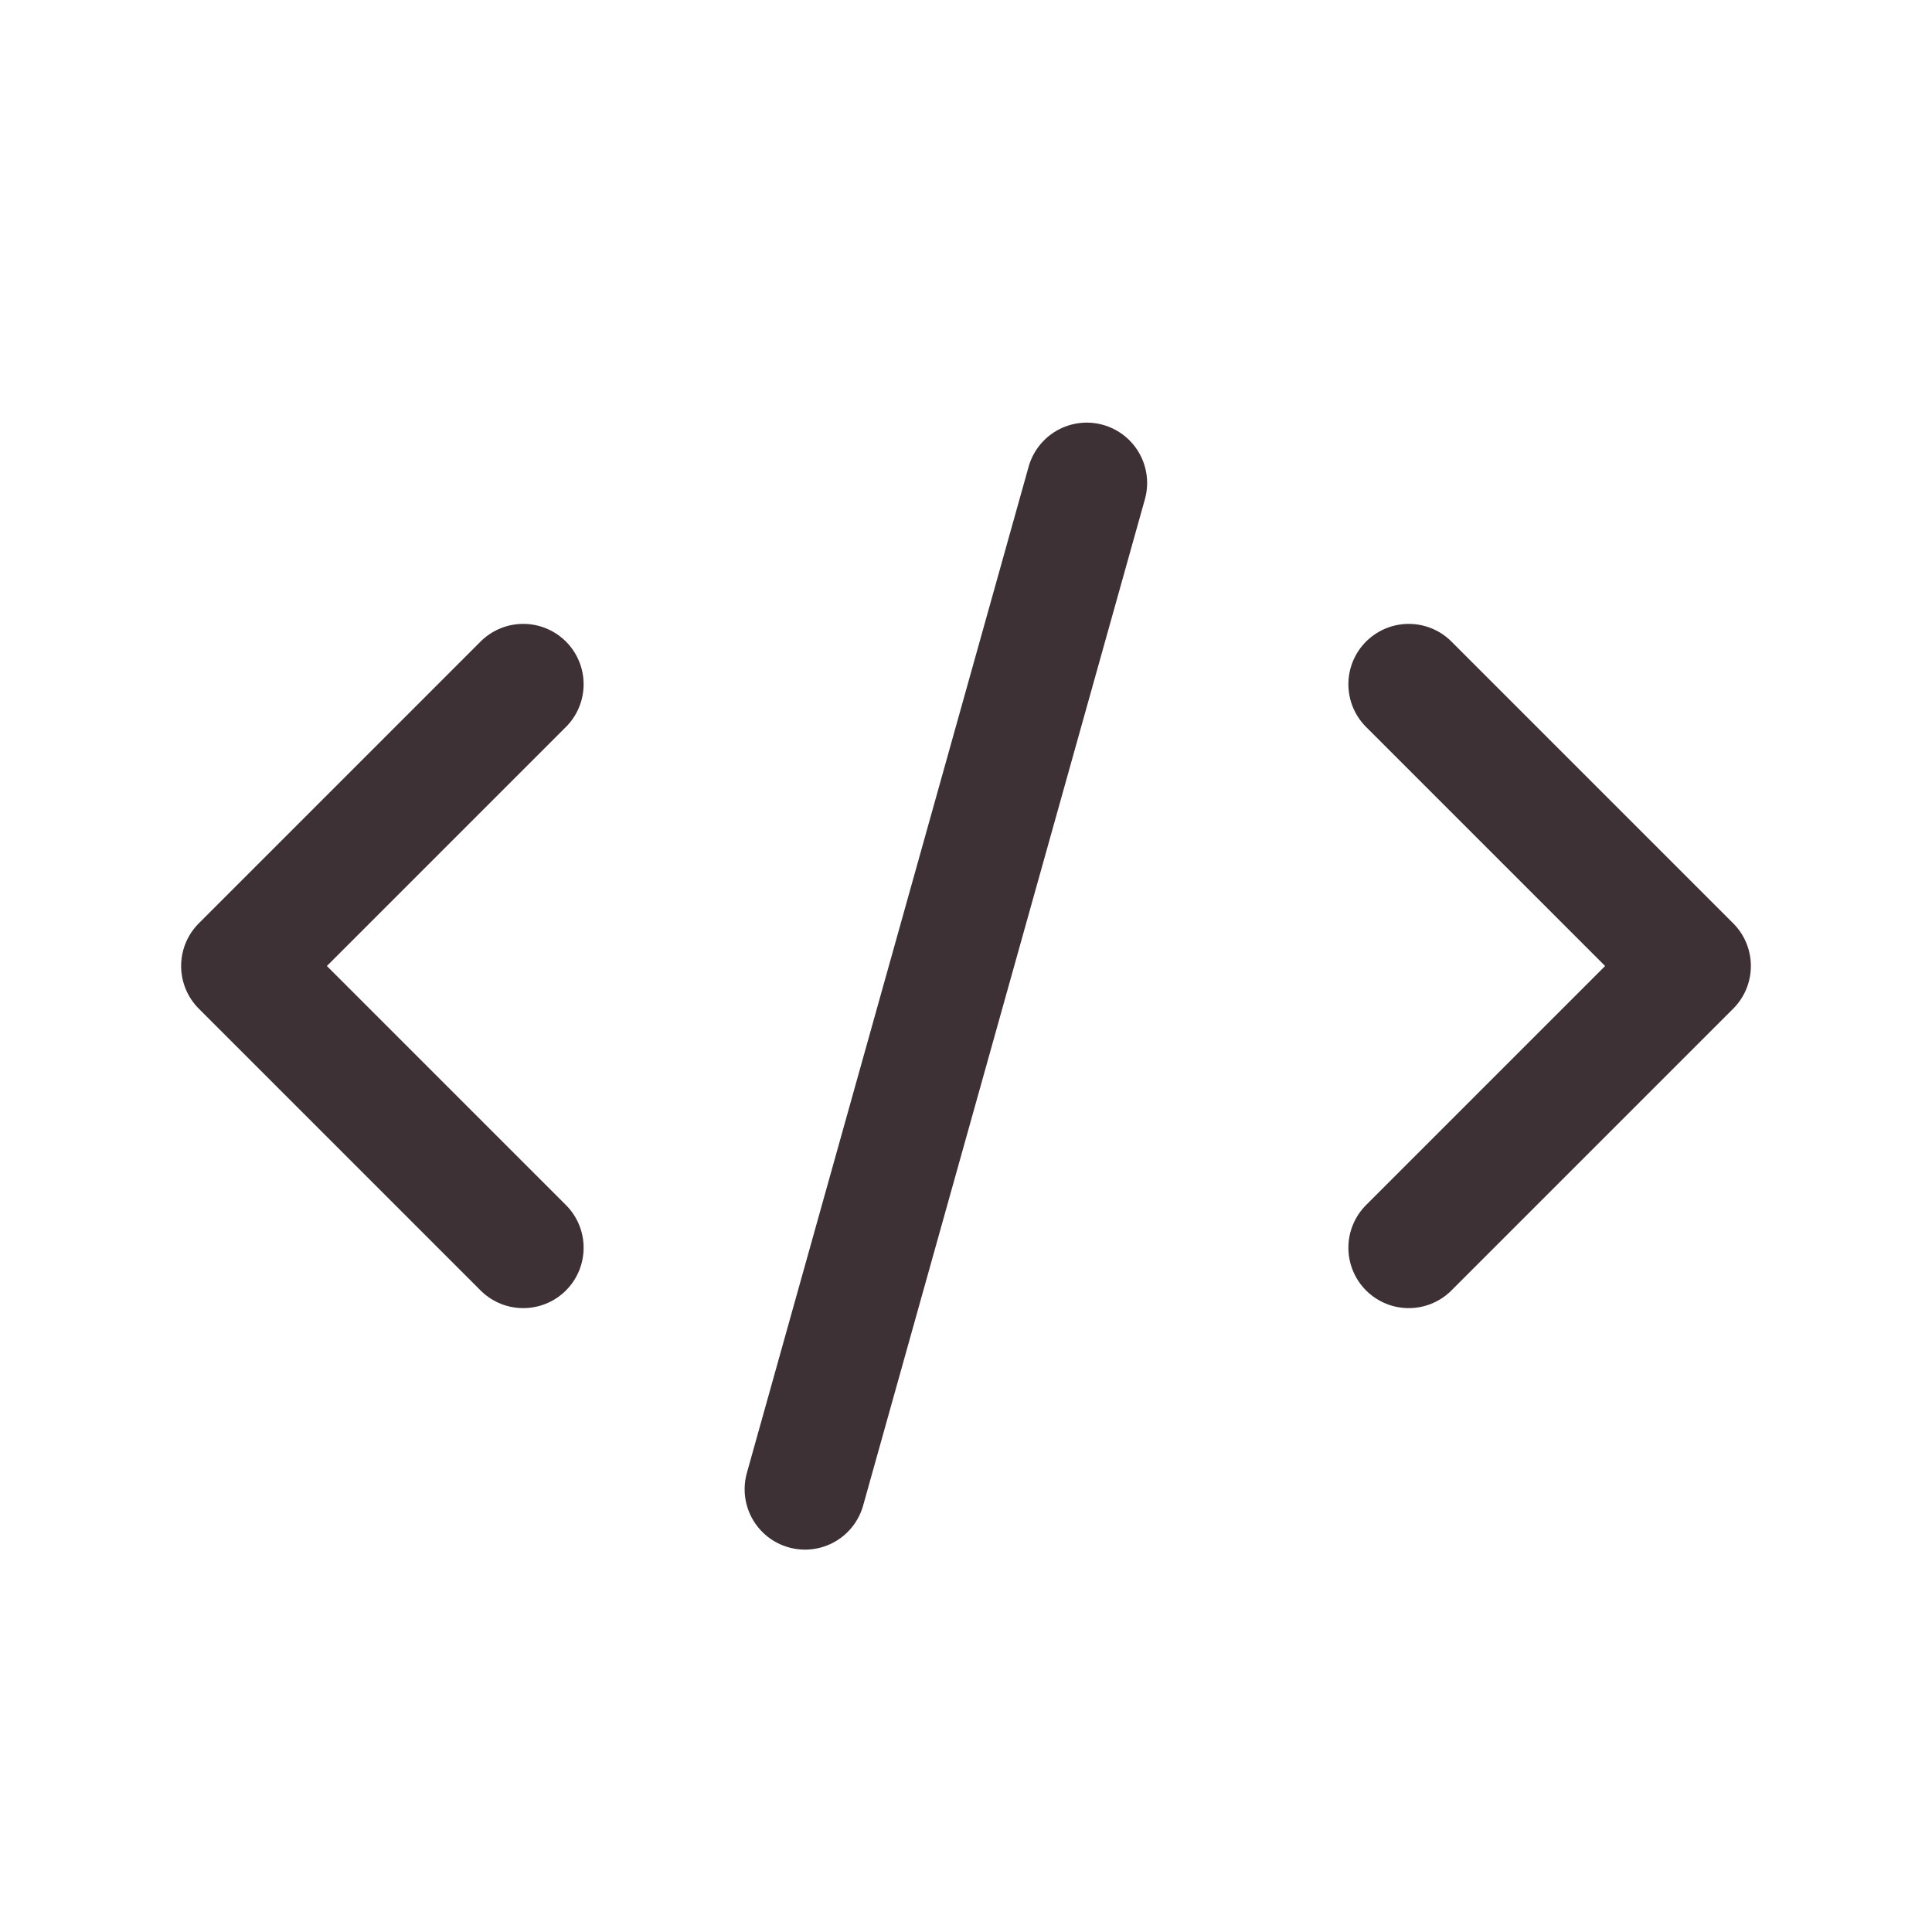
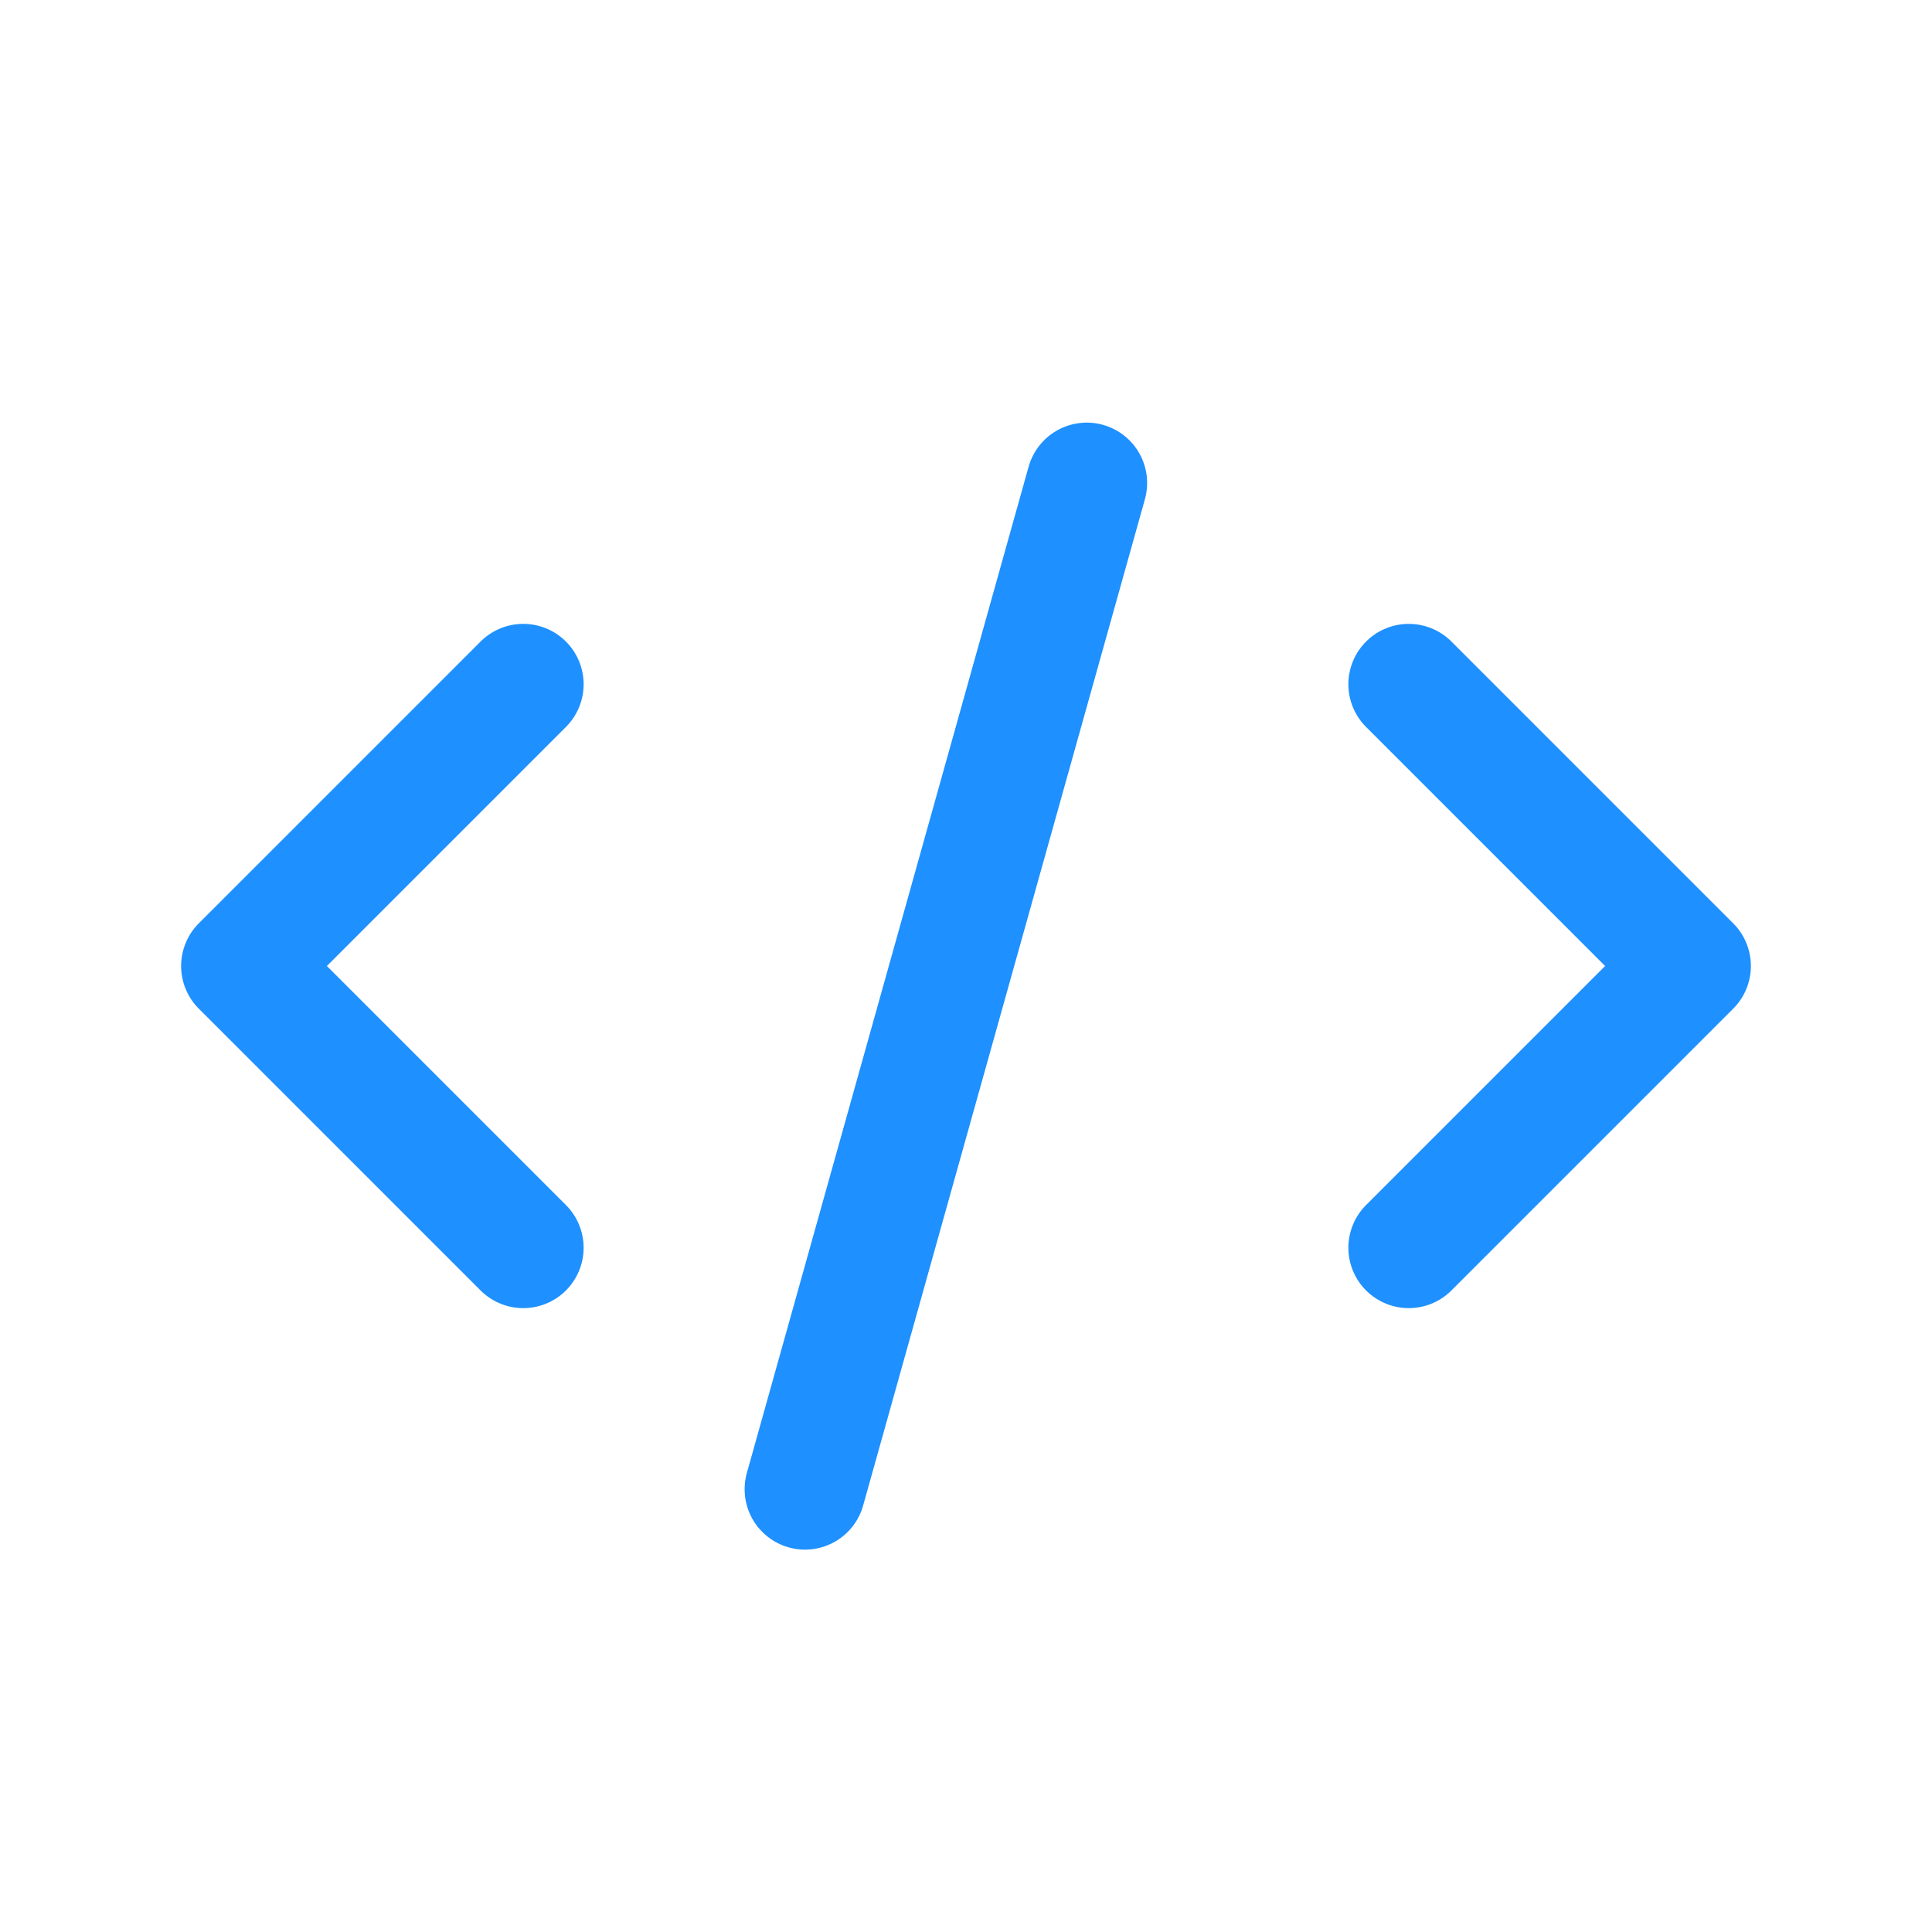
- <svg xmlns="http://www.w3.org/2000/svg" width="40px" height="40px" stroke-width="1.5" viewBox="0 0 24 24" fill="none" color="#3d3136">
-   <path d="M13.5 6L10 18.5" stroke="#3d3136" stroke-width="1.5" stroke-linecap="round" stroke-linejoin="round" />
-   <path d="M6.5 8.5L3 12L6.5 15.5" stroke="#3d3136" stroke-width="1.5" stroke-linecap="round" stroke-linejoin="round" />
-   <path d="M17.5 8.5L21 12L17.5 15.5" stroke="#3d3136" stroke-width="1.5" stroke-linecap="round" stroke-linejoin="round" />
+ <svg xmlns="http://www.w3.org/2000/svg" width="40px" height="40px" stroke-width="1.5" viewBox="0 0 24 24" fill="none" color="#1e90ff">
+   <path d="M13.5 6L10 18.5" stroke="#1e90ff" stroke-width="1.5" stroke-linecap="round" stroke-linejoin="round" />
+   <path d="M6.5 8.5L3 12L6.5 15.5" stroke="#1e90ff" stroke-width="1.5" stroke-linecap="round" stroke-linejoin="round" />
+   <path d="M17.5 8.5L21 12L17.5 15.5" stroke="#1e90ff" stroke-width="1.5" stroke-linecap="round" stroke-linejoin="round" />
</svg>
